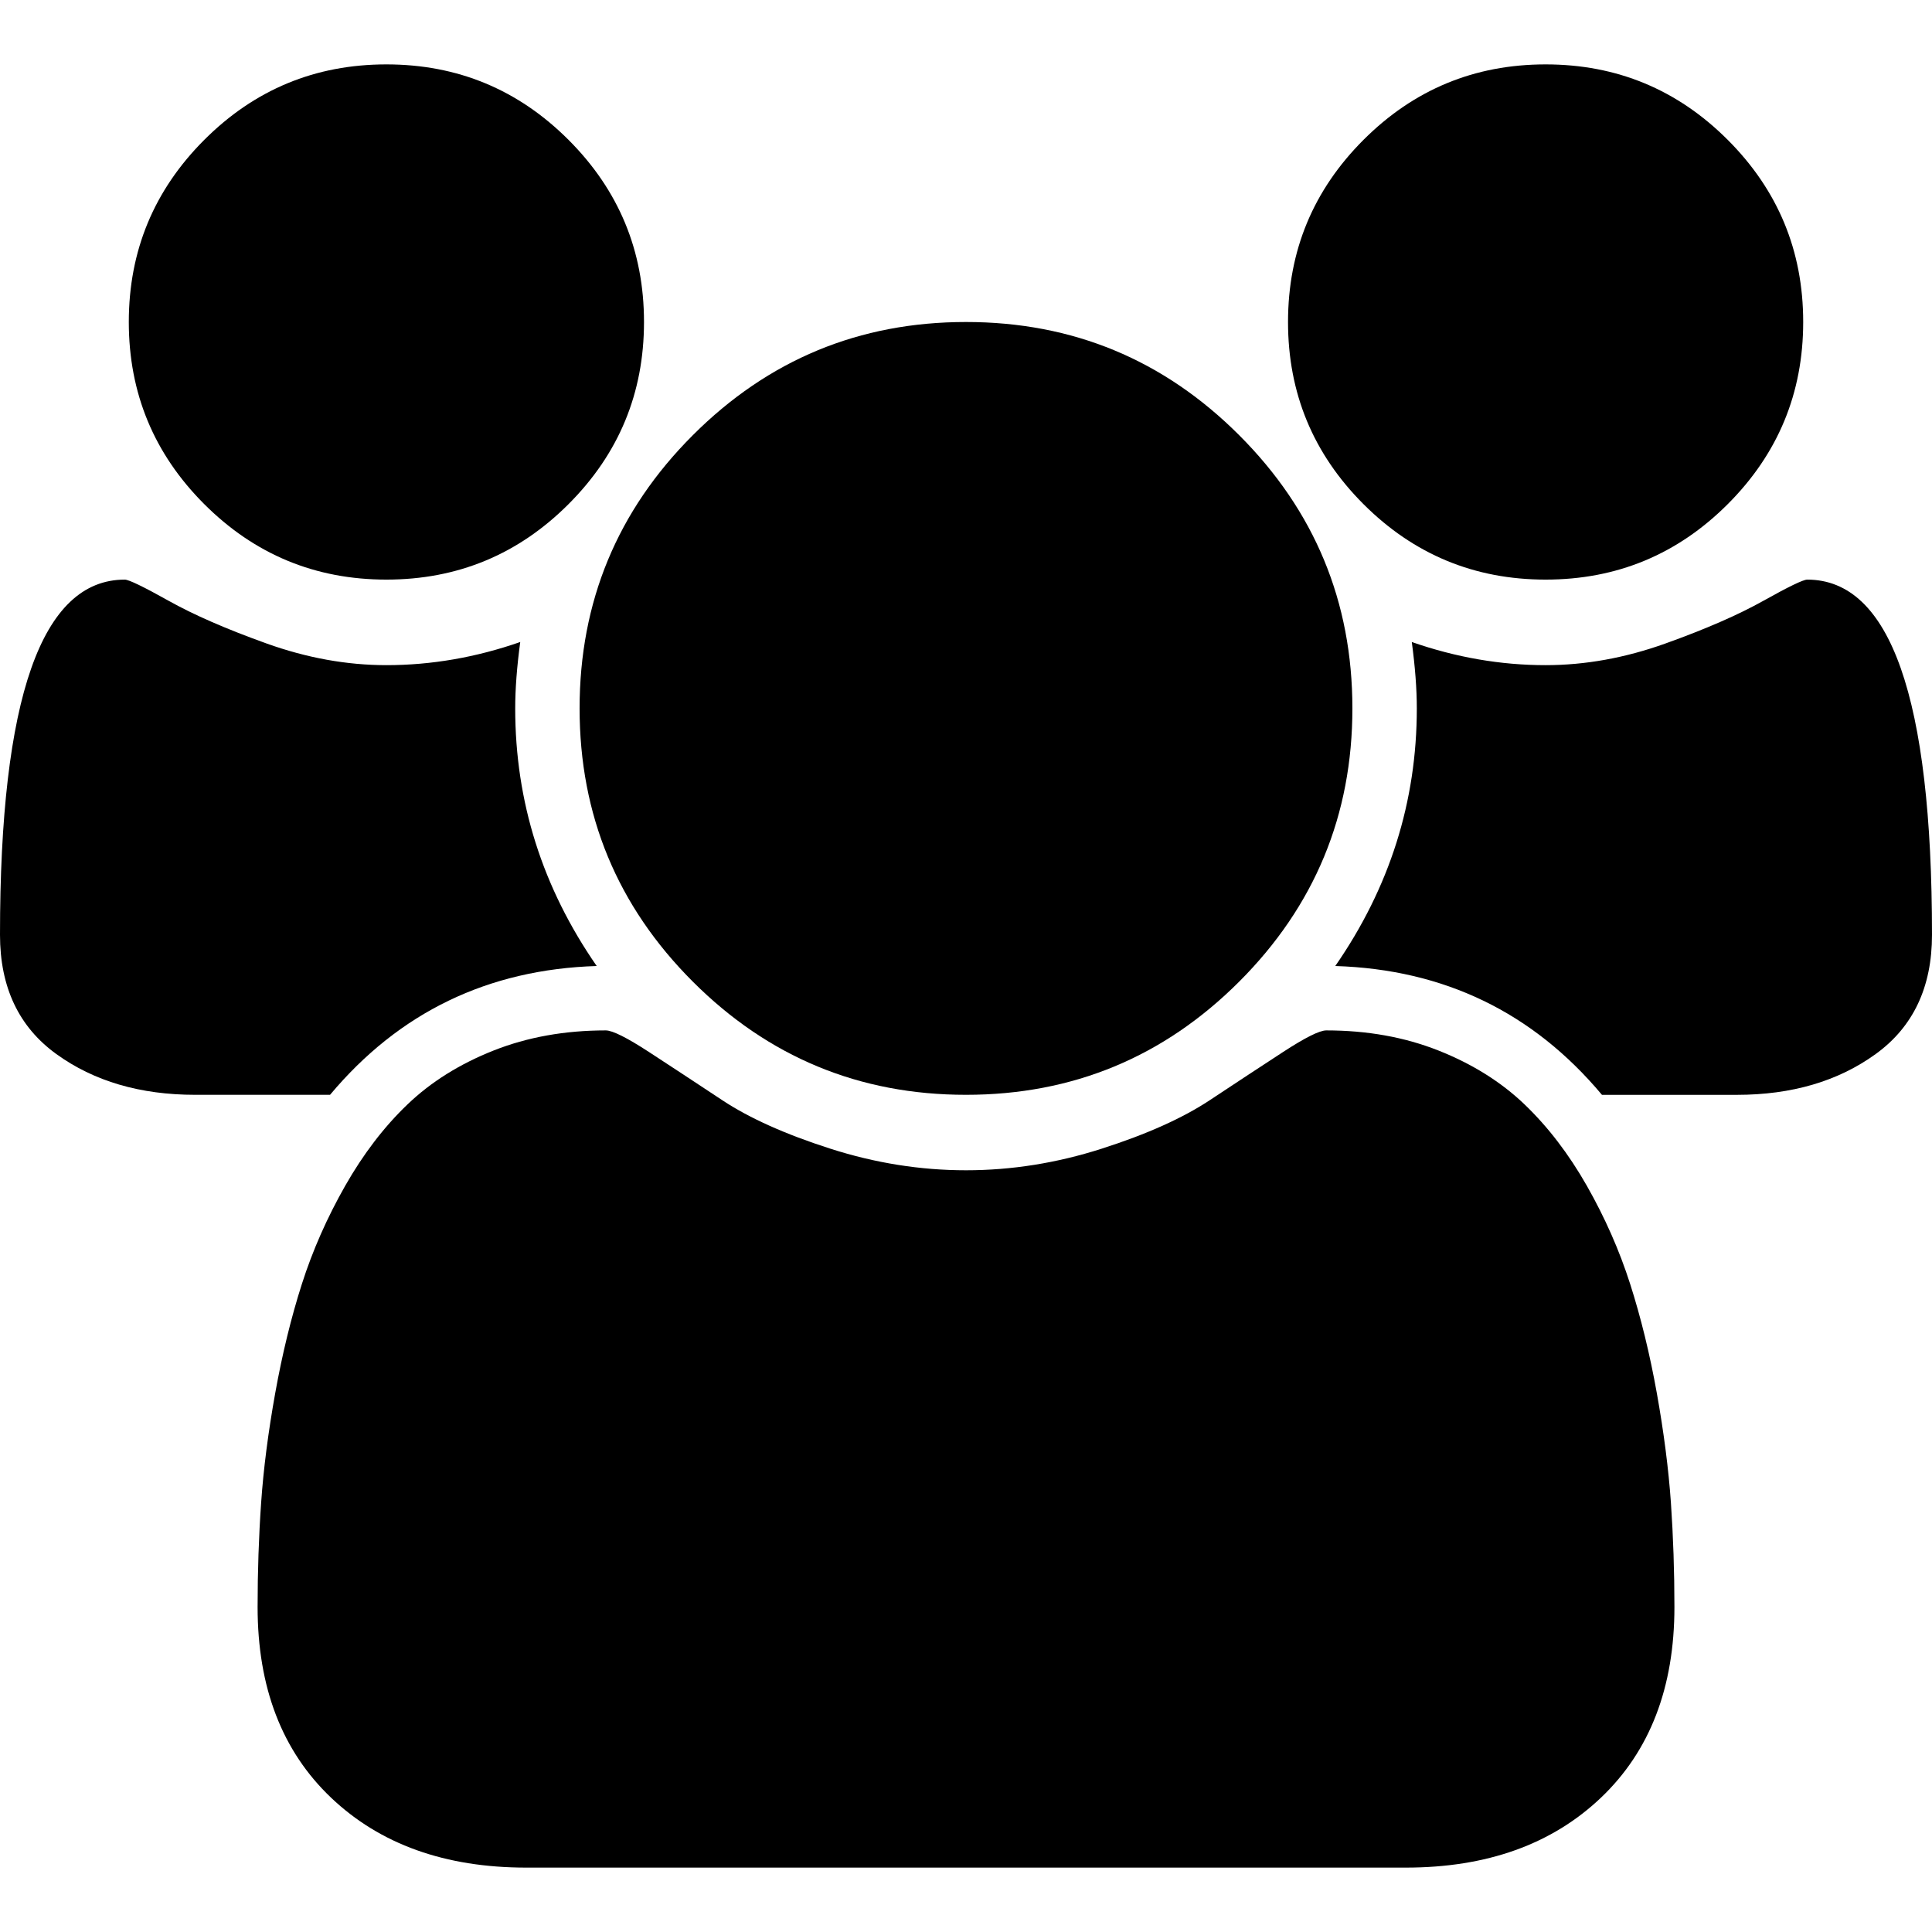
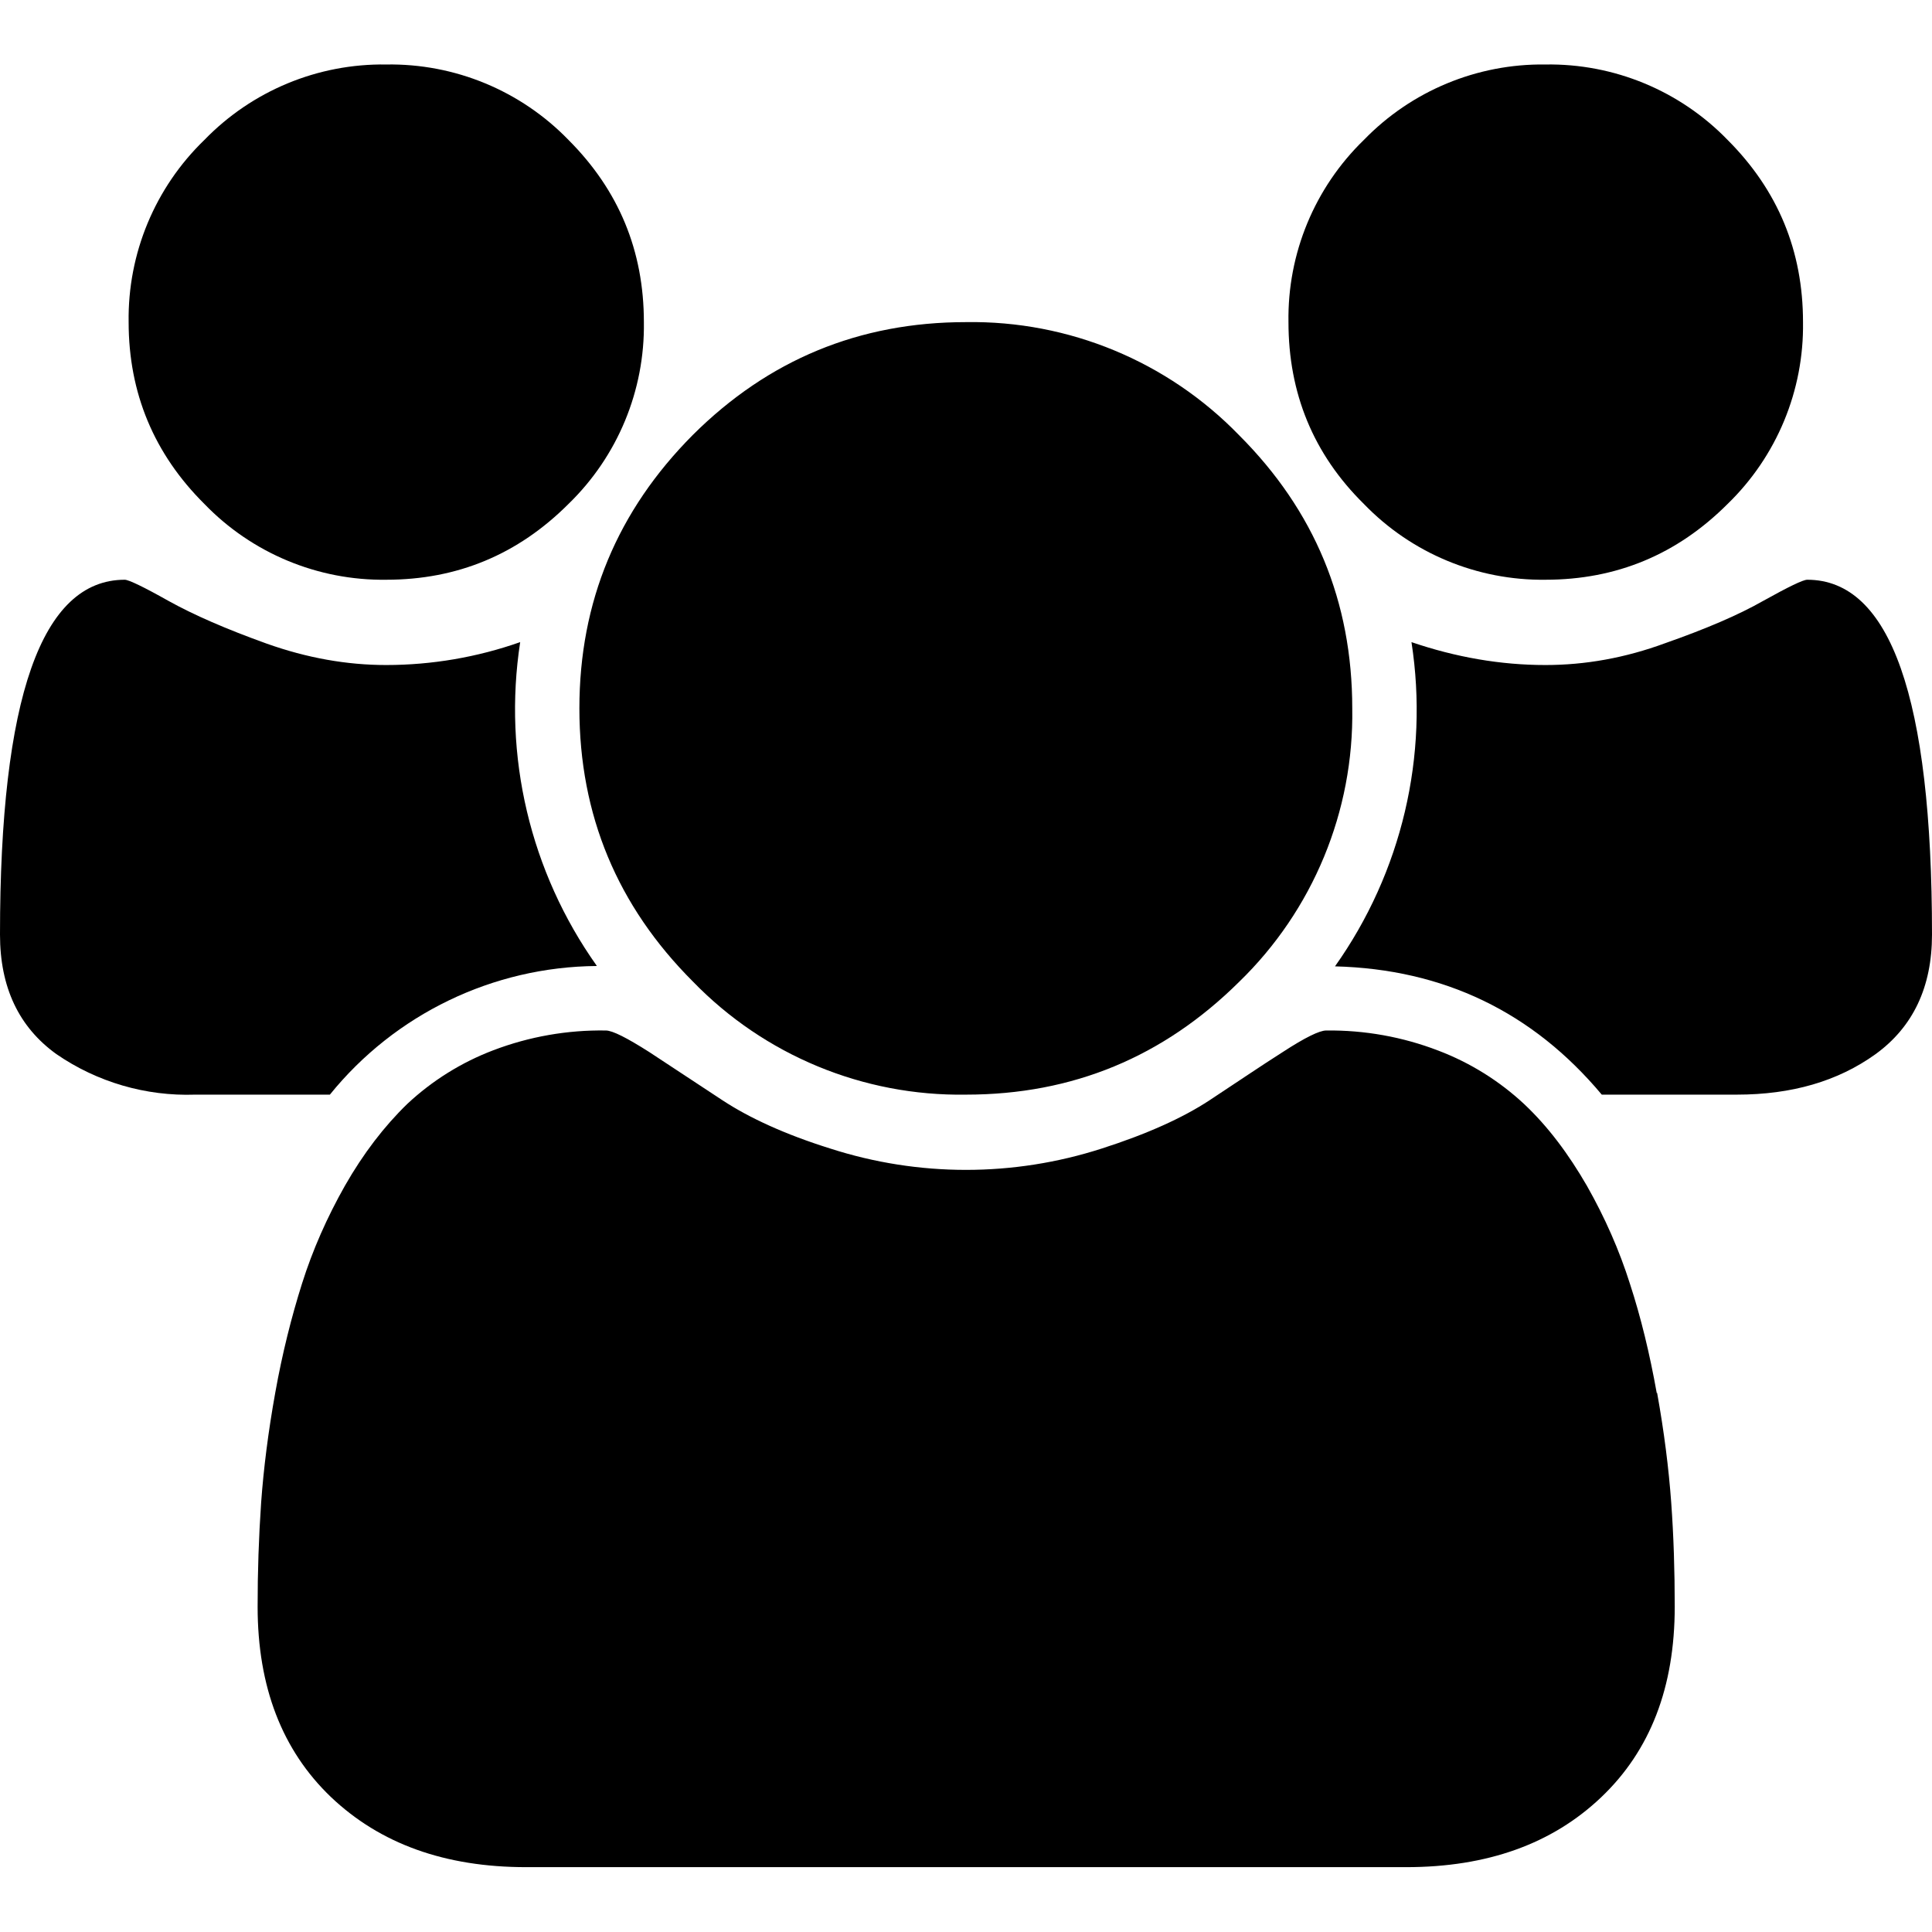
- <svg xmlns="http://www.w3.org/2000/svg" version="1.1" id="Capa_1" x="0px" y="0px" width="548.169px" height="548.169px" viewBox="0 0 548.169 548.169" style="enable-background:new 0 0 548.169 548.169;" xml:space="preserve">
-   <g>
-     <g>
-       <path d="M109.634,164.452c20.179,0,37.402-7.135,51.674-21.411c14.277-14.275,21.416-31.503,21.416-51.678    c0-20.173-7.139-37.401-21.416-51.678c-14.272-14.275-31.496-21.414-51.674-21.414c-20.177,0-37.401,7.139-51.676,21.414    C43.684,53.962,36.545,71.186,36.545,91.363c0,20.179,7.139,37.403,21.413,51.678C72.233,157.313,89.457,164.452,109.634,164.452z    " />
-       <path d="M196.569,278.519c21.413,21.406,47.248,32.114,77.516,32.114c30.269,0,56.103-10.708,77.515-32.114    c21.409-21.42,32.117-47.258,32.117-77.52c0-30.264-10.708-56.101-32.117-77.515c-21.412-21.414-47.246-32.121-77.515-32.121    c-30.268,0-56.105,10.709-77.516,32.121c-21.411,21.411-32.12,47.248-32.12,77.515S175.158,257.102,196.569,278.519z" />
-       <path d="M438.543,164.452c20.17,0,37.397-7.135,51.671-21.411c14.274-14.275,21.409-31.503,21.409-51.678    c0-20.173-7.135-37.401-21.409-51.678c-14.273-14.275-31.501-21.414-51.671-21.414c-20.184,0-37.407,7.139-51.682,21.414    c-14.271,14.277-21.409,31.501-21.409,51.678c0,20.179,7.139,37.403,21.409,51.678    C401.136,157.313,418.359,164.452,438.543,164.452z" />
-       <path d="M512.763,164.456c-1.136,0-5.276,1.999-12.415,5.996c-7.132,3.999-16.416,8.044-27.833,12.137    c-11.416,4.089-22.747,6.136-33.972,6.136c-12.758,0-25.406-2.187-37.973-6.567c0.945,7.039,1.424,13.322,1.424,18.842    c0,26.457-7.71,50.819-23.134,73.089c30.841,0.955,56.056,13.134,75.668,36.552h38.256c15.605,0,28.739-3.863,39.396-11.57    c10.657-7.703,15.989-18.986,15.989-33.83C548.172,198.047,536.376,164.452,512.763,164.456z" />
-       <path d="M470.096,395.284c-1.999-11.136-4.524-21.464-7.57-30.978c-3.046-9.521-7.139-18.794-12.271-27.836    c-5.141-9.034-11.044-16.748-17.706-23.127c-6.667-6.379-14.805-11.464-24.414-15.276c-9.609-3.806-20.225-5.708-31.833-5.708    c-1.906,0-5.996,2.047-12.278,6.14c-6.283,4.089-13.224,8.665-20.841,13.702c-7.615,5.037-17.789,9.609-30.55,13.702    c-12.762,4.093-25.608,6.14-38.544,6.14c-12.941,0-25.791-2.047-38.544-6.14c-12.756-4.093-22.936-8.665-30.55-13.702    c-7.616-5.037-14.561-9.613-20.841-13.702c-6.283-4.093-10.373-6.14-12.279-6.14c-11.609,0-22.22,1.902-31.833,5.708    c-9.613,3.812-17.749,8.897-24.41,15.276c-6.667,6.372-12.562,14.093-17.705,23.127c-5.137,9.042-9.229,18.315-12.275,27.836    c-3.045,9.514-5.564,19.842-7.566,30.978c-2,11.136-3.331,21.505-3.997,31.121c-0.667,9.613-0.999,19.466-0.999,29.554    c0,22.836,6.945,40.874,20.839,54.098c13.899,13.223,32.363,19.842,55.389,19.842h249.535c23.028,0,41.49-6.619,55.392-19.842    c13.894-13.224,20.841-31.262,20.841-54.098c0-10.088-0.335-19.938-0.992-29.554C473.418,416.789,472.087,406.419,470.096,395.284    z" />
-       <path d="M169.303,274.088c-15.418-22.27-23.125-46.632-23.122-73.089c0-5.52,0.477-11.799,1.427-18.842    c-12.564,4.377-25.221,6.567-37.974,6.567c-11.23,0-22.552-2.046-33.974-6.136c-11.417-4.093-20.699-8.138-27.834-12.137    c-7.138-3.997-11.281-5.996-12.422-5.996C11.801,164.456,0,198.051,0,265.24c0,14.844,5.33,26.127,15.987,33.83    c10.66,7.707,23.794,11.563,39.397,11.563h38.26C113.251,287.222,138.467,275.042,169.303,274.088z" />
-     </g>
-   </g>
-   <g>
- </g>
-   <g>
- </g>
-   <g>
- </g>
-   <g>
- </g>
-   <g>
- </g>
-   <g>
- </g>
-   <g>
- </g>
-   <g>
- </g>
-   <g>
- </g>
-   <g>
- </g>
-   <g>
- </g>
-   <g>
- </g>
-   <g>
- </g>
-   <g>
- </g>
-   <g>
- </g>
+ <svg xmlns="http://www.w3.org/2000/svg" viewBox="0 0 548.2 548.2">
+   <defs />
+   <path d="M109.6 164.5c20.2 0 37.4-7.2 51.7-21.5a70.4 70.4 0 0021.4-51.6c0-20.2-7.1-37.4-21.4-51.7a70.4 70.4 0 00-51.7-21.4A70.4 70.4 0 0058 39.7a70.4 70.4 0 00-21.5 51.7c0 20.1 7.2 37.4 21.5 51.6a70.4 70.4 0 0051.6 21.5zM196.6 278.5a105.6 105.6 0 0077.5 32.1c30.3 0 56-10.7 77.5-32a105.7 105.7 0 0032.1-77.6c0-30.3-10.7-56.1-32.1-77.5a105.6 105.6 0 00-77.5-32.1c-30.3 0-56.1 10.7-77.5 32-21.4 21.5-32.2 47.3-32.2 77.6s10.8 56.1 32.2 77.5zM438.5 164.5c20.2 0 37.4-7.2 51.7-21.5a70.4 70.4 0 0021.4-51.6c0-20.2-7.1-37.4-21.4-51.7a70.4 70.4 0 00-51.7-21.4A70.4 70.4 0 00387 39.7a70.4 70.4 0 00-21.4 51.7c0 20.1 7 37.4 21.4 51.6a70.4 70.4 0 0051.6 21.5zM512.8 164.5c-1.2 0-5.3 2-12.5 6-7 4-16.4 8-27.8 12-11.4 4.2-22.7 6.2-34 6.2-12.7 0-25.4-2.2-38-6.5a125.7 125.7 0 01-21.7 92c30.9.8 56.1 13 75.7 36.4h38.3c15.6 0 28.7-3.8 39.4-11.5 10.6-7.7 16-19 16-33.9 0-67.2-11.8-100.7-35.4-100.7z" />
+   <path d="M470.1 395.3c-2-11.2-4.5-21.5-7.6-31-3-9.5-7.1-18.8-12.2-27.8-5.2-9-11-16.8-17.8-23.2a74.6 74.6 0 00-24.4-15.2 85.7 85.7 0 00-31.8-5.7c-1.9 0-6 2-12.3 6.1-6.3 4-13.2 8.7-20.8 13.7-7.6 5-17.8 9.6-30.6 13.7a125.5 125.5 0 01-77 0c-12.8-4-23-8.7-30.6-13.7l-20.8-13.7c-6.3-4-10.4-6.1-12.3-6.1A85.8 85.8 0 00140 298a74.5 74.5 0 00-24.4 15.2c-6.6 6.4-12.5 14.1-17.7 23.2-5.1 9-9.2 18.3-12.2 27.8s-5.6 19.8-7.6 31c-2 11.1-3.3 21.5-4 31.1a427 427 0 00-1 29.6c0 22.8 7 40.8 20.8 54 14 13.3 32.4 19.9 55.4 19.9H399c23 0 41.4-6.6 55.3-19.8 14-13.3 20.9-31.3 20.9-54.1 0-10.1-.3-20-1-29.6-.7-9.6-2-20-4-31.1zM169.3 274a125.7 125.7 0 01-21.7-91.8 114.7 114.7 0 01-38 6.5c-11.2 0-22.5-2-34-6.1-11.4-4.1-20.6-8.1-27.8-12.1-7.1-4-11.3-6-12.4-6C11.8 164.5 0 198 0 265.2c0 14.9 5.3 26.2 16 33.9a65.5 65.5 0 0039.4 11.5h38.2a98.4 98.4 0 0175.7-36.5z" />
</svg>
